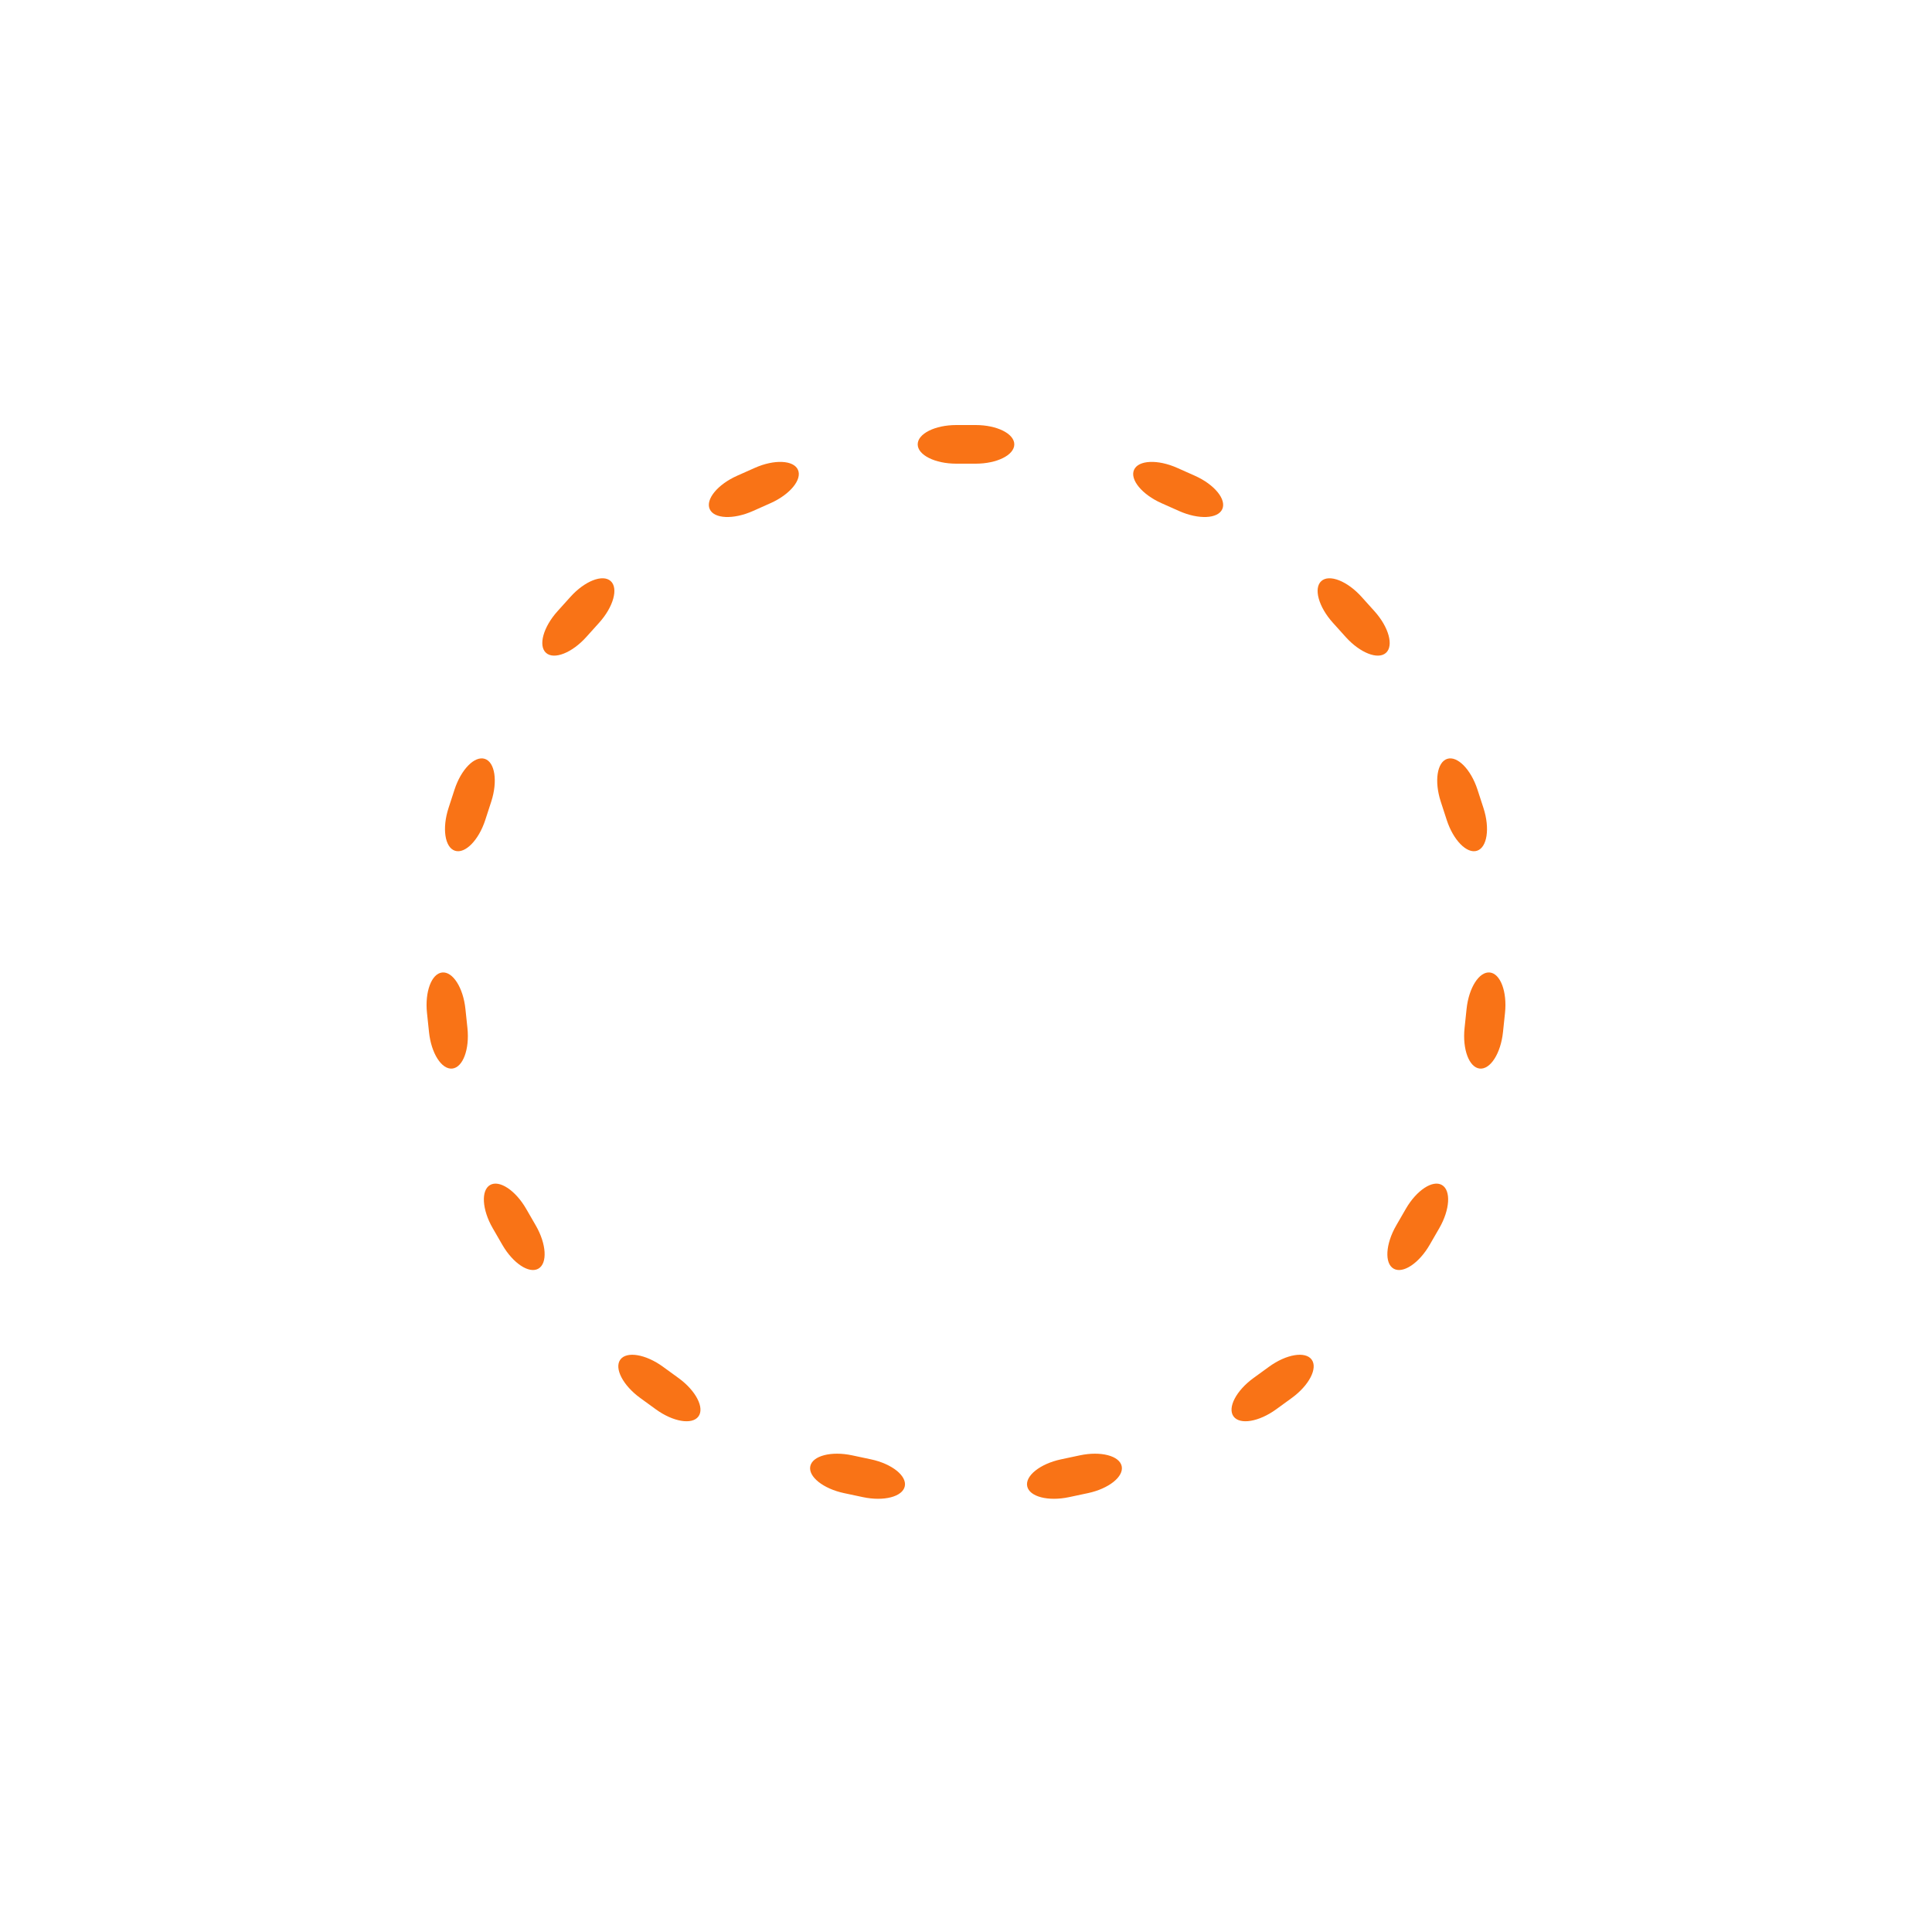
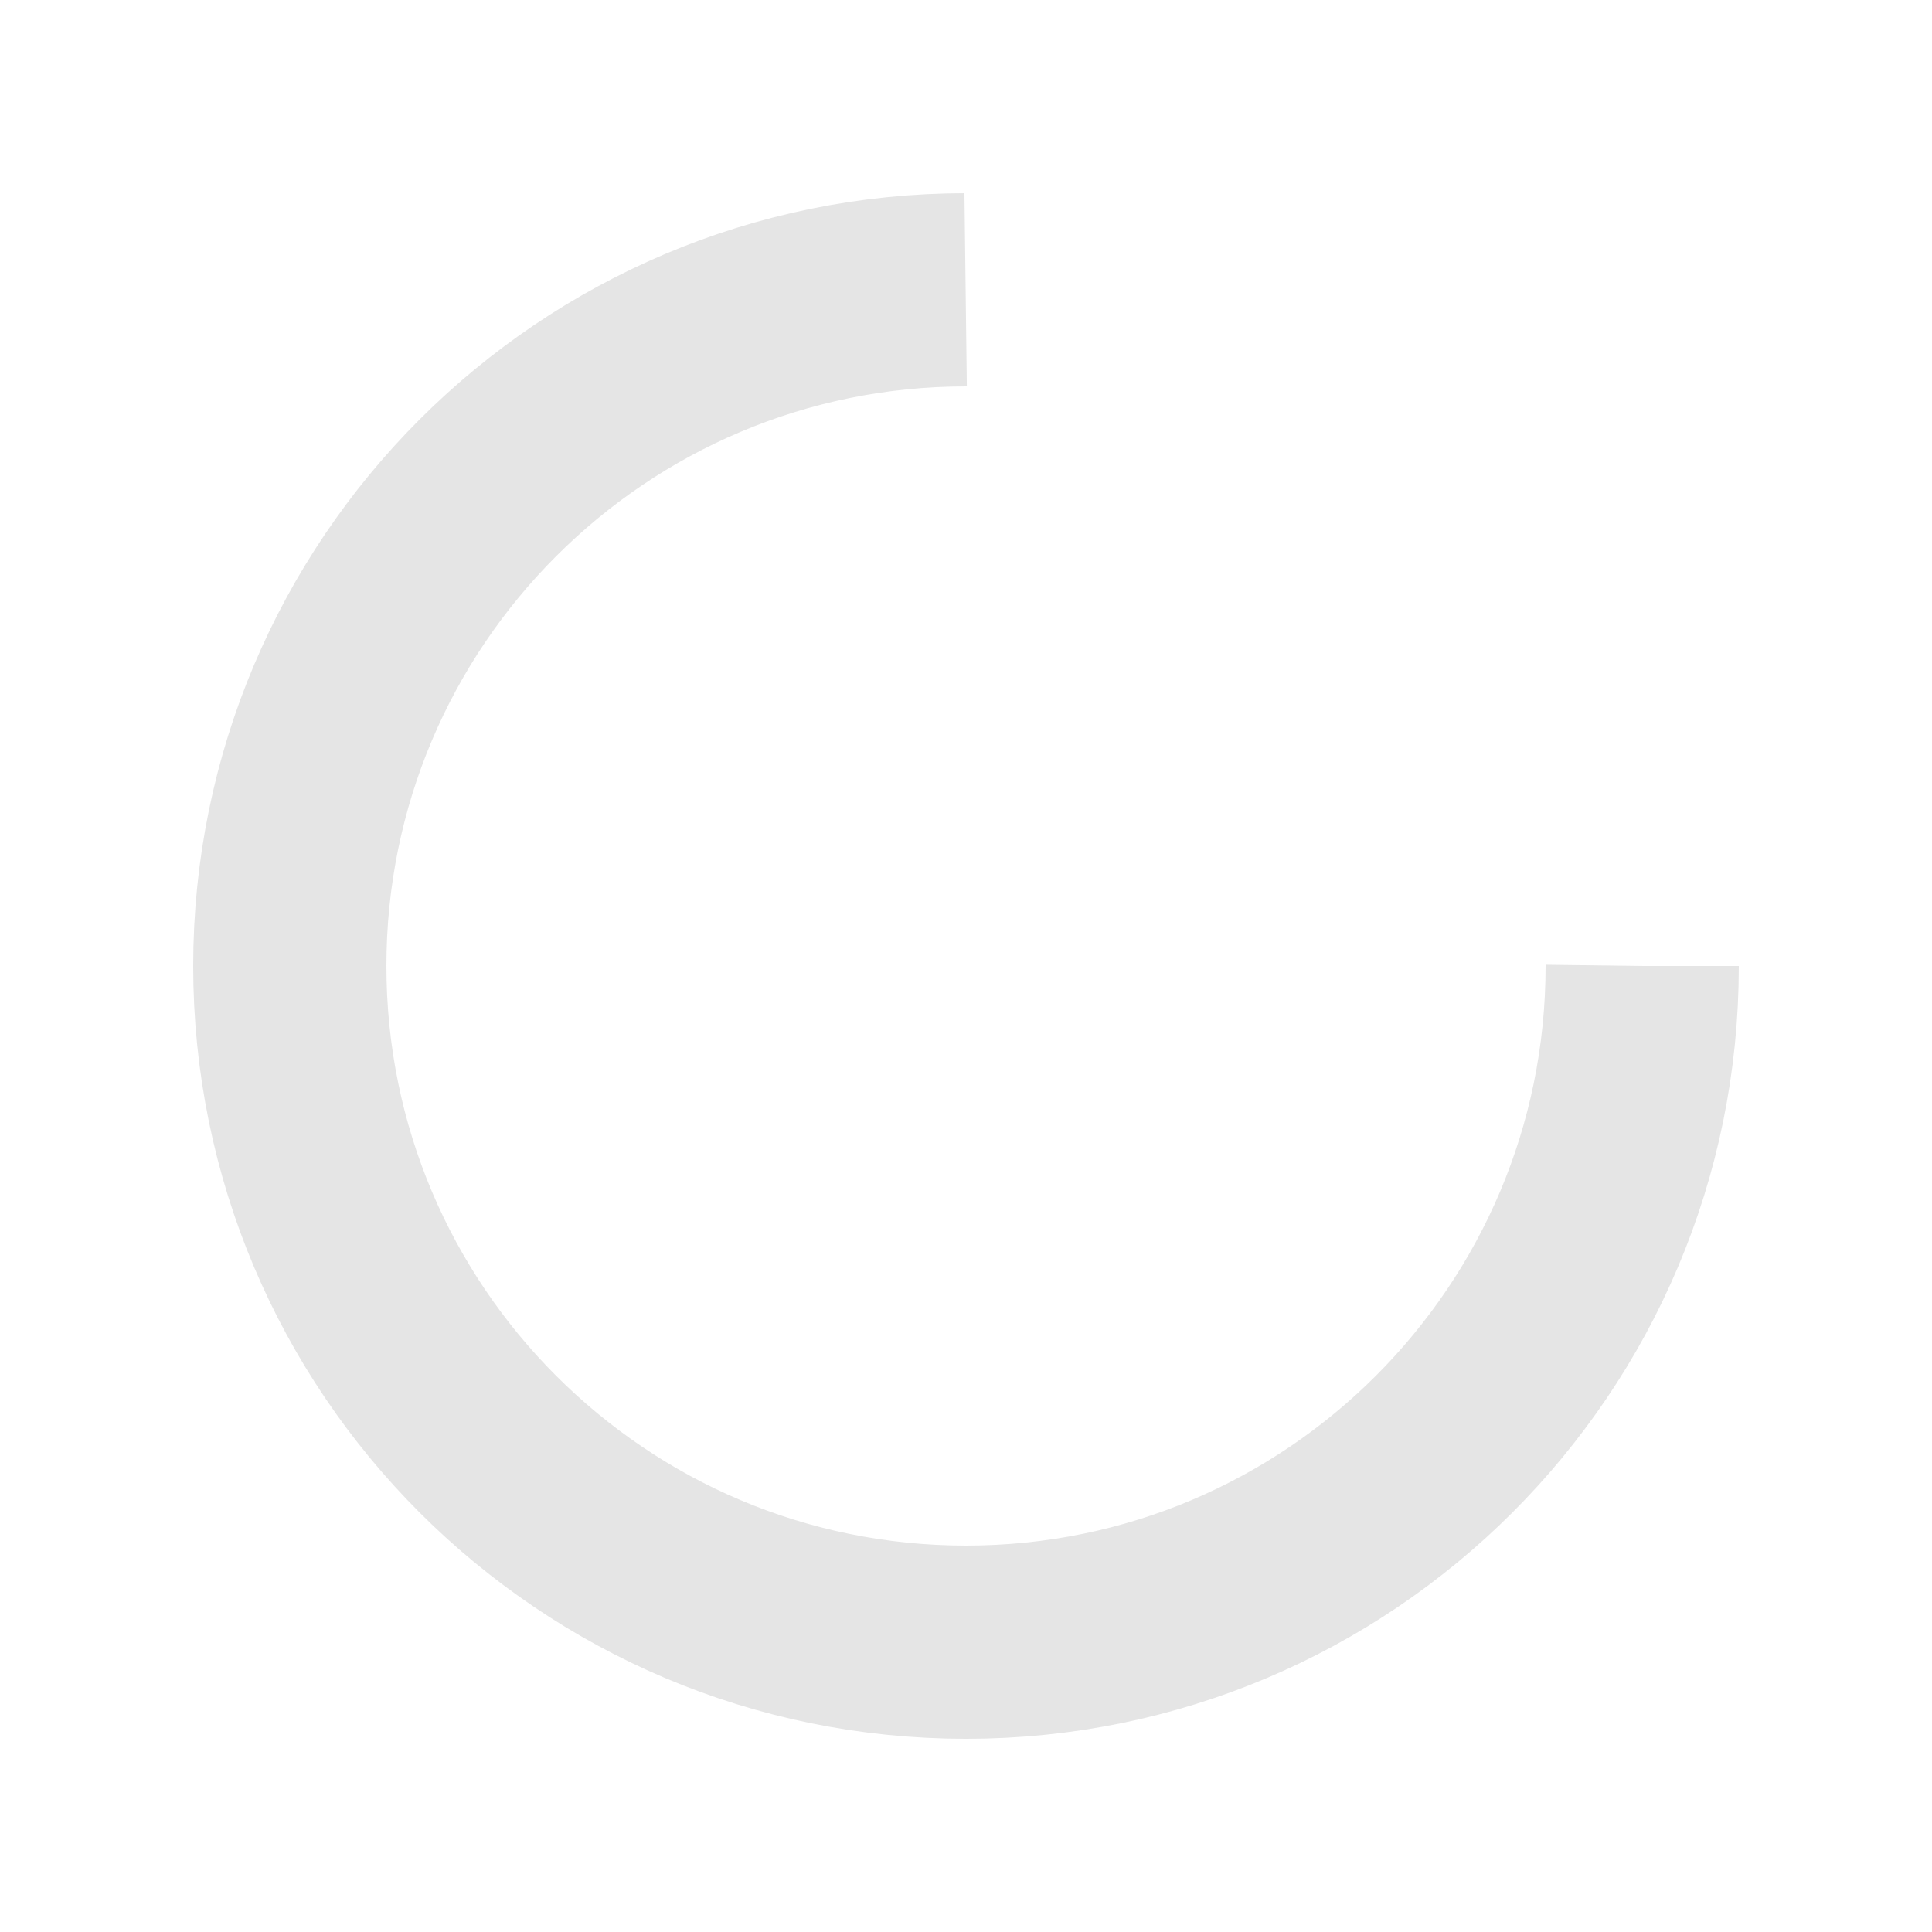
- <svg xmlns="http://www.w3.org/2000/svg" style="margin: auto; background: none; display: block; shape-rendering: auto;" width="194px" height="194px" viewBox="0 0 100 100" preserveAspectRatio="xMidYMid">
-   <g transform="rotate(0 50 50)">
-     <rect x="47.5" y="22" rx="2" ry="1" width="5" height="2" fill="#f97316">
-       <animate attributeName="opacity" values="1;0" keyTimes="0;1" dur="1.316s" begin="-1.228s" repeatCount="indefinite" />
-     </rect>
-   </g>
-   <g transform="rotate(24 50 50)">
-     <rect x="47.5" y="22" rx="2" ry="1" width="5" height="2" fill="#f97316">
-       <animate attributeName="opacity" values="1;0" keyTimes="0;1" dur="1.316s" begin="-1.14s" repeatCount="indefinite" />
-     </rect>
-   </g>
-   <g transform="rotate(48 50 50)">
-     <rect x="47.5" y="22" rx="2" ry="1" width="5" height="2" fill="#f97316">
-       <animate attributeName="opacity" values="1;0" keyTimes="0;1" dur="1.316s" begin="-1.053s" repeatCount="indefinite" />
-     </rect>
-   </g>
-   <g transform="rotate(72 50 50)">
-     <rect x="47.5" y="22" rx="2" ry="1" width="5" height="2" fill="#f97316">
-       <animate attributeName="opacity" values="1;0" keyTimes="0;1" dur="1.316s" begin="-0.965s" repeatCount="indefinite" />
-     </rect>
-   </g>
-   <g transform="rotate(96 50 50)">
-     <rect x="47.5" y="22" rx="2" ry="1" width="5" height="2" fill="#f97316">
-       <animate attributeName="opacity" values="1;0" keyTimes="0;1" dur="1.316s" begin="-0.877s" repeatCount="indefinite" />
-     </rect>
-   </g>
-   <g transform="rotate(120 50 50)">
-     <rect x="47.5" y="22" rx="2" ry="1" width="5" height="2" fill="#f97316">
-       <animate attributeName="opacity" values="1;0" keyTimes="0;1" dur="1.316s" begin="-0.789s" repeatCount="indefinite" />
-     </rect>
-   </g>
-   <g transform="rotate(144 50 50)">
-     <rect x="47.5" y="22" rx="2" ry="1" width="5" height="2" fill="#f97316">
-       <animate attributeName="opacity" values="1;0" keyTimes="0;1" dur="1.316s" begin="-0.702s" repeatCount="indefinite" />
-     </rect>
-   </g>
-   <g transform="rotate(168 50 50)">
-     <rect x="47.5" y="22" rx="2" ry="1" width="5" height="2" fill="#f97316">
-       <animate attributeName="opacity" values="1;0" keyTimes="0;1" dur="1.316s" begin="-0.614s" repeatCount="indefinite" />
-     </rect>
-   </g>
-   <g transform="rotate(192 50 50)">
-     <rect x="47.5" y="22" rx="2" ry="1" width="5" height="2" fill="#f97316">
-       <animate attributeName="opacity" values="1;0" keyTimes="0;1" dur="1.316s" begin="-0.526s" repeatCount="indefinite" />
-     </rect>
-   </g>
-   <g transform="rotate(216 50 50)">
-     <rect x="47.5" y="22" rx="2" ry="1" width="5" height="2" fill="#f97316">
-       <animate attributeName="opacity" values="1;0" keyTimes="0;1" dur="1.316s" begin="-0.439s" repeatCount="indefinite" />
-     </rect>
-   </g>
-   <g transform="rotate(240 50 50)">
-     <rect x="47.5" y="22" rx="2" ry="1" width="5" height="2" fill="#f97316">
-       <animate attributeName="opacity" values="1;0" keyTimes="0;1" dur="1.316s" begin="-0.351s" repeatCount="indefinite" />
-     </rect>
-   </g>
-   <g transform="rotate(264 50 50)">
-     <rect x="47.5" y="22" rx="2" ry="1" width="5" height="2" fill="#f97316">
-       <animate attributeName="opacity" values="1;0" keyTimes="0;1" dur="1.316s" begin="-0.263s" repeatCount="indefinite" />
-     </rect>
-   </g>
-   <g transform="rotate(288 50 50)">
-     <rect x="47.5" y="22" rx="2" ry="1" width="5" height="2" fill="#f97316">
-       <animate attributeName="opacity" values="1;0" keyTimes="0;1" dur="1.316s" begin="-0.175s" repeatCount="indefinite" />
-     </rect>
-   </g>
-   <g transform="rotate(312 50 50)">
-     <rect x="47.5" y="22" rx="2" ry="1" width="5" height="2" fill="#f97316">
-       <animate attributeName="opacity" values="1;0" keyTimes="0;1" dur="1.316s" begin="-0.088s" repeatCount="indefinite" />
-     </rect>
-   </g>
-   <g transform="rotate(336 50 50)">
-     <rect x="47.5" y="22" rx="2" ry="1" width="5" height="2" fill="#f97316">
-       <animate attributeName="opacity" values="1;0" keyTimes="0;1" dur="1.316s" begin="0s" repeatCount="indefinite" />
-     </rect>
-   </g>
+ <svg xmlns="http://www.w3.org/2000/svg" style="margin: auto; background: rgb(255, 255, 255); display: block; shape-rendering: auto;" width="200px" height="200px" viewBox="0 0 100 100" preserveAspectRatio="xMidYMid">
+   <circle cx="50" cy="50" fill="none" stroke="#e5e5e5" stroke-width="10" r="35" stroke-dasharray="164.934 56.978">
+     <animateTransform attributeName="transform" type="rotate" repeatCount="indefinite" dur="1s" values="0 50 50;360 50 50" keyTimes="0;1" />
+   </circle>
</svg>
